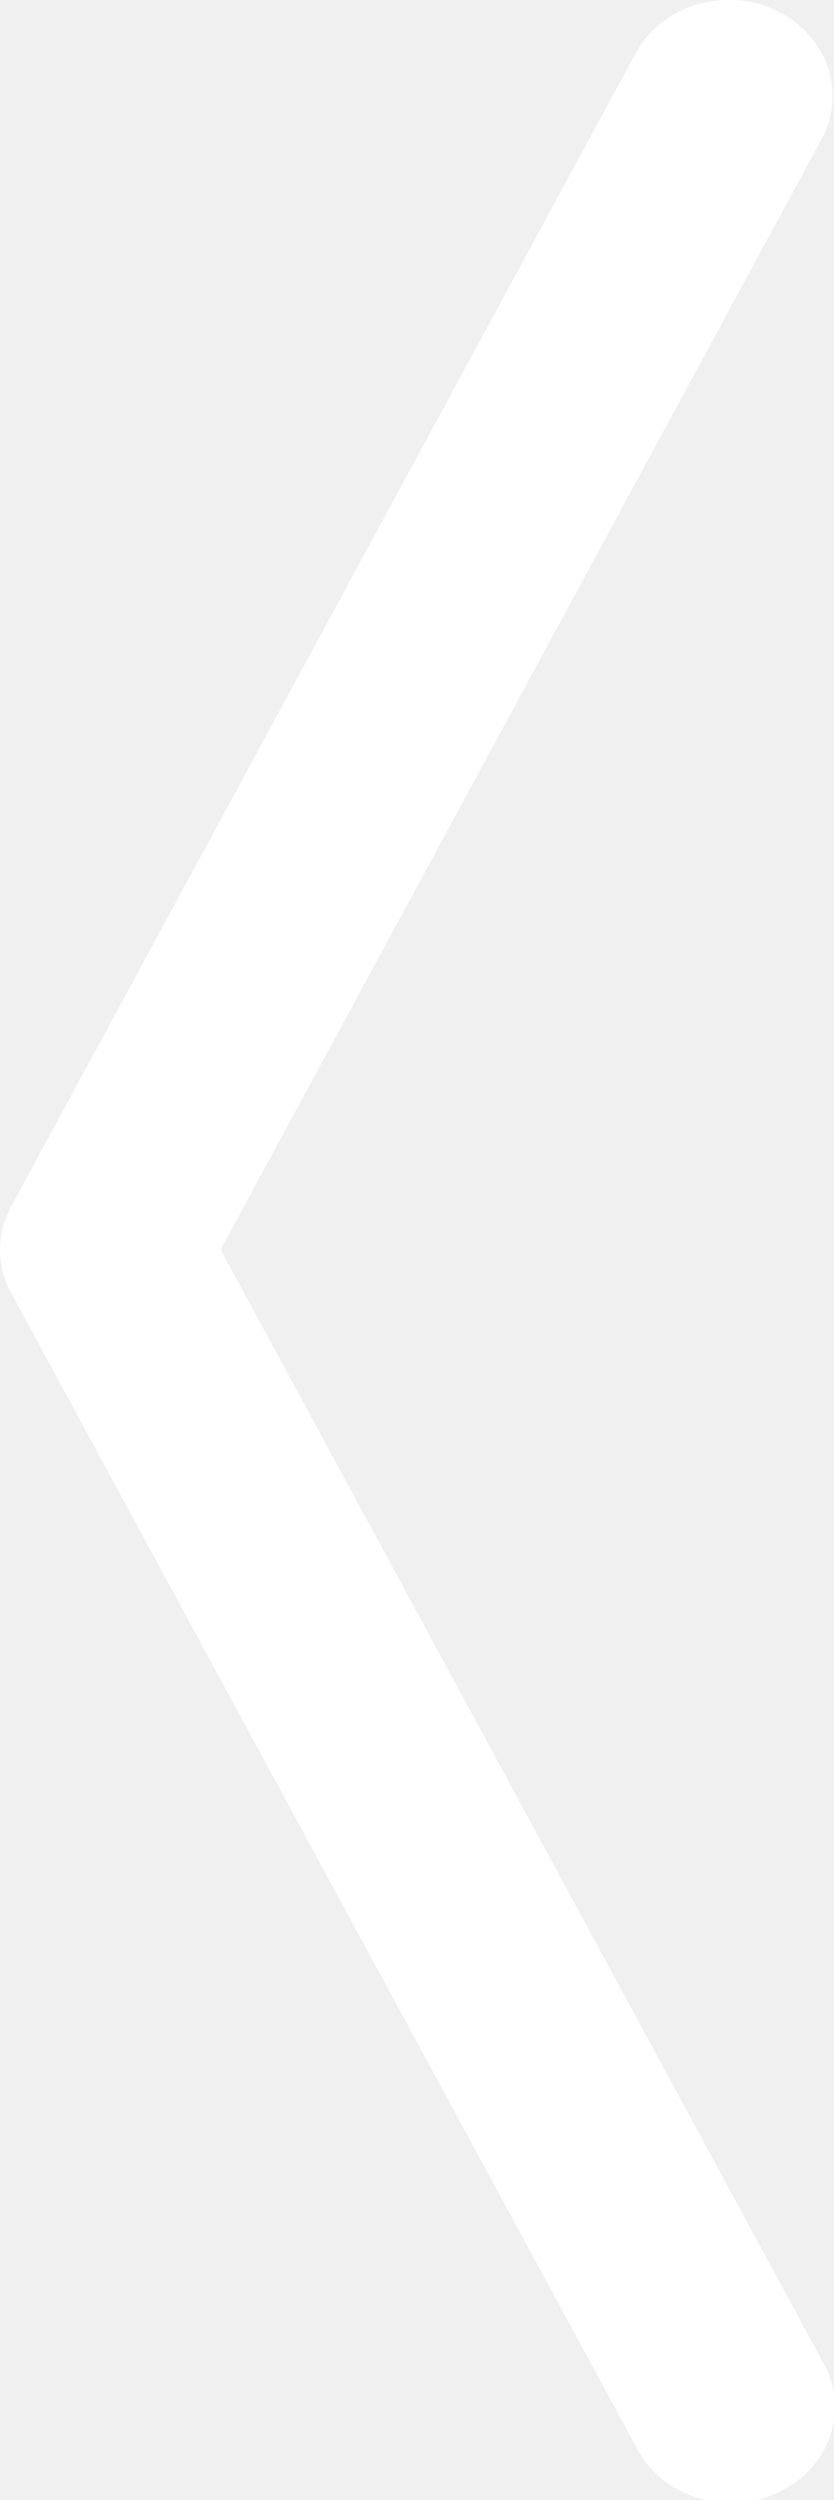
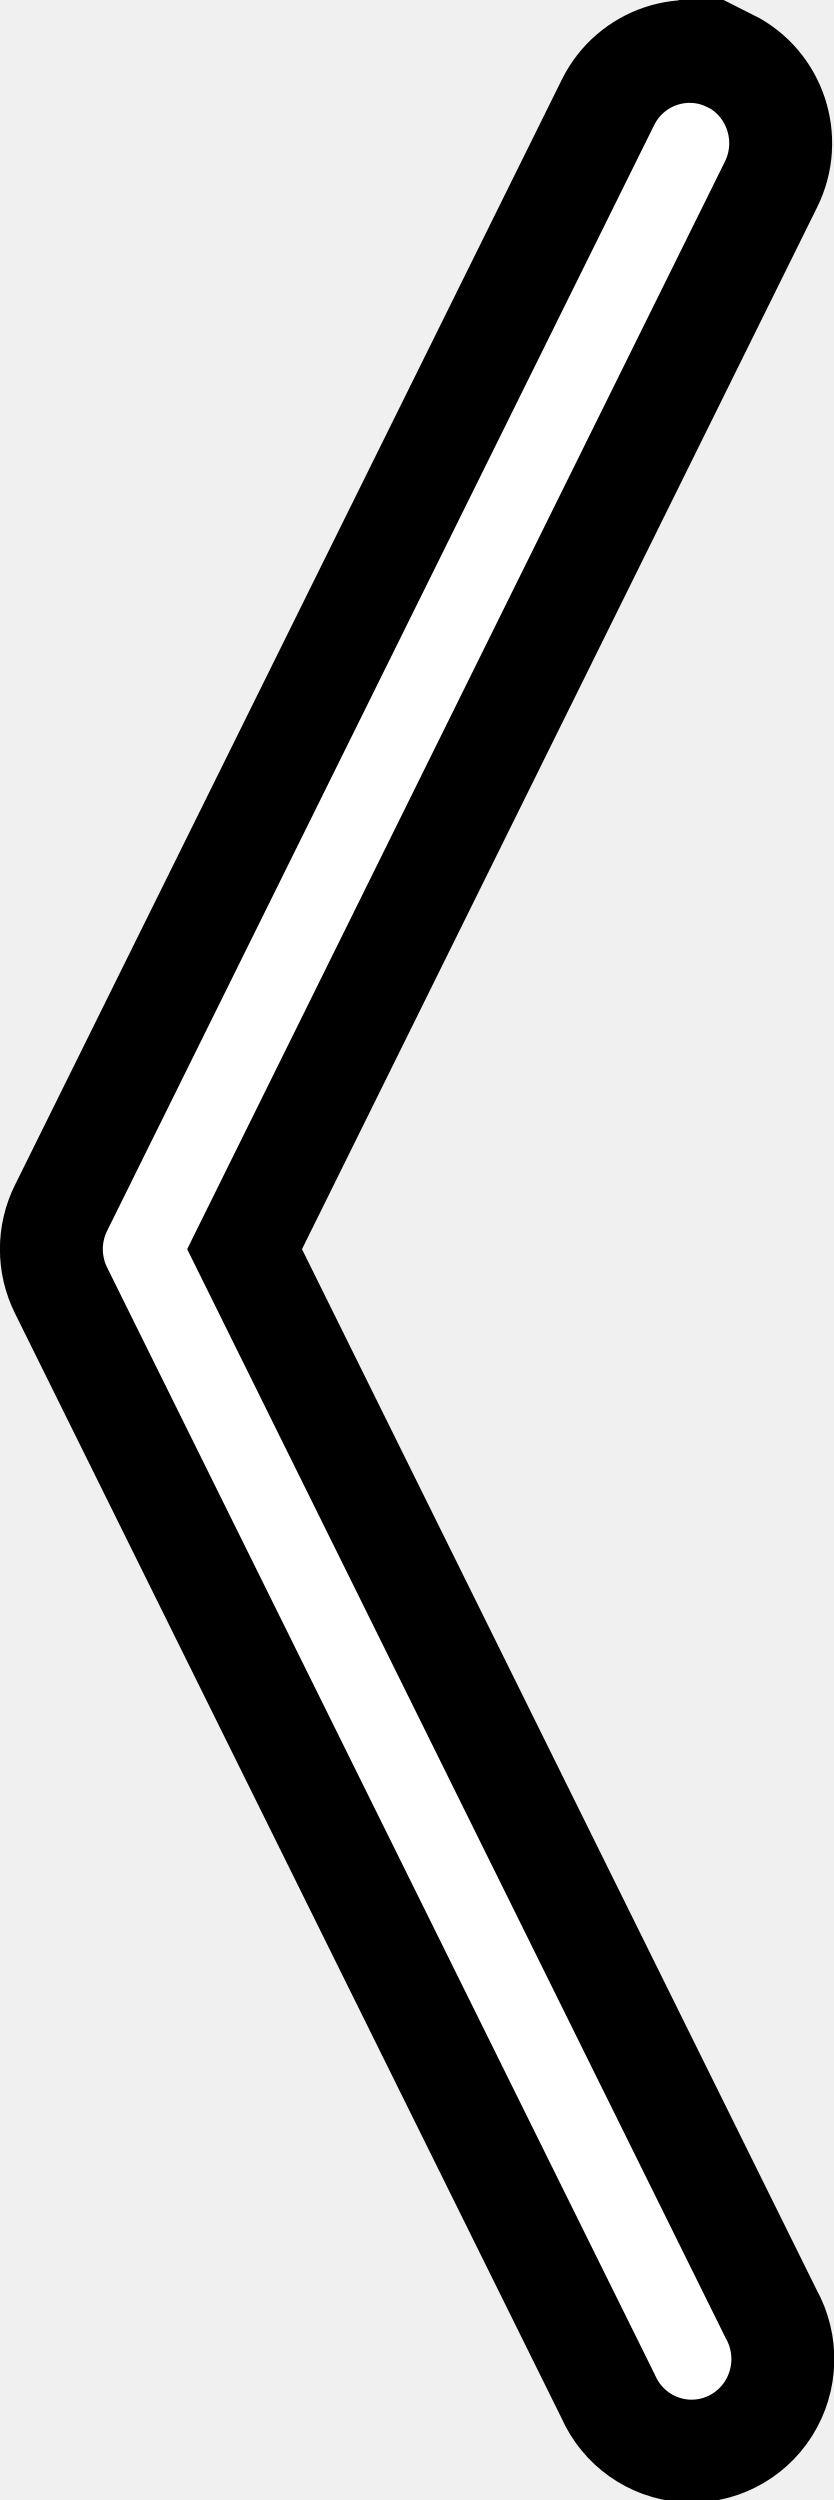
<svg xmlns="http://www.w3.org/2000/svg" width="4" height="12" fill="currentColor" class="bi bi-chevron-compact-left" viewBox="0 0 4 12" version="1.1" id="svg4">
  <defs id="defs8" />
-   <path fill-rule="evenodd" d="m 3.721,0.049 a 0.5,0.461 0 0 1 0.223,0.618 L 1.059,5.998 3.945,11.329 A 0.5,0.461 0 1 1 3.052,11.742 L 0.053,6.205 a 0.5,0.461 0 0 1 0,-0.413 L 3.052,0.254 a 0.5,0.461 0 0 1 0.67,-0.206 z" id="path2" style="stroke-width:0.96;fill:#ffffff" />
+   <path fill-rule="evenodd" d="M 3.505,0.292 A 0.438,0.442 0 0 1 3.701,0.885 L 1.174,5.996 3.701,11.106 A 0.438,0.442 0 1 1 2.919,11.502 L 0.293,6.194 a 0.438,0.442 0 0 1 0,-0.396 L 2.919,0.49 a 0.438,0.442 0 0 1 0.586,-0.197 z" id="path2" style="fill:#ffffff;stroke:#000000;stroke-width:0.494;stroke-miterlimit:4;stroke-dasharray:none" />
</svg>
